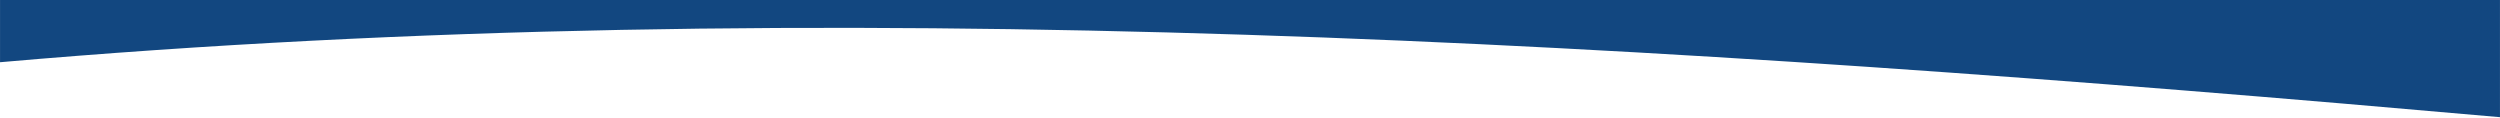
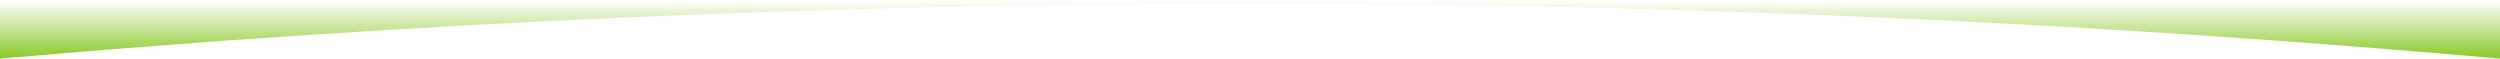
- <svg xmlns="http://www.w3.org/2000/svg" width="1920" height="90" viewBox="0 0 508 23.813" version="1.1" id="svg8">
-   <defs id="defs2" />
+ <svg xmlns="http://www.w3.org/2000/svg" xmlns:xlink="http://www.w3.org/1999/xlink" width="1920" height="45" viewBox="0 0 508 11.906" version="1.1" id="svg8">
+   <defs id="defs2">
+     <linearGradient id="linearGradient3926">
+       <stop id="stop3924" offset="0" style="stop-color:#8ac926;stop-opacity:0;" />
+       <stop id="stop3922" offset="1" style="stop-color:#8ac926;stop-opacity:1;" />
+     </linearGradient>
+     <linearGradient xlink:href="#linearGradient3926" id="linearGradient3928" x1="508" y1="11.25" x2="508" y2="23.156" gradientUnits="userSpaceOnUse" />
+   </defs>
  <g id="layer1" transform="translate(0,-11.25)">
-     <path style="opacity:1;fill:#124780;fill-opacity:1;stroke:none;stroke-width:5.895;stroke-miterlimit:4;stroke-dasharray:none;stroke-opacity:1" d="M 0,11.25 V 23.895 C 168.048,9.204 337.347,19.974 508,35.062 v -23.812 z" id="rect8575" />
+     <path style="opacity:1;fill:url(#linearGradient3928);fill-opacity:1;stroke:none;stroke-width:5.895;stroke-miterlimit:4;stroke-dasharray:none;stroke-opacity:1" d="M 0,11.25 V 23.156 C 168.048,8.465 337.347,8.067 508,23.156 v -11.906 z" id="rect8575" />
  </g>
</svg>
